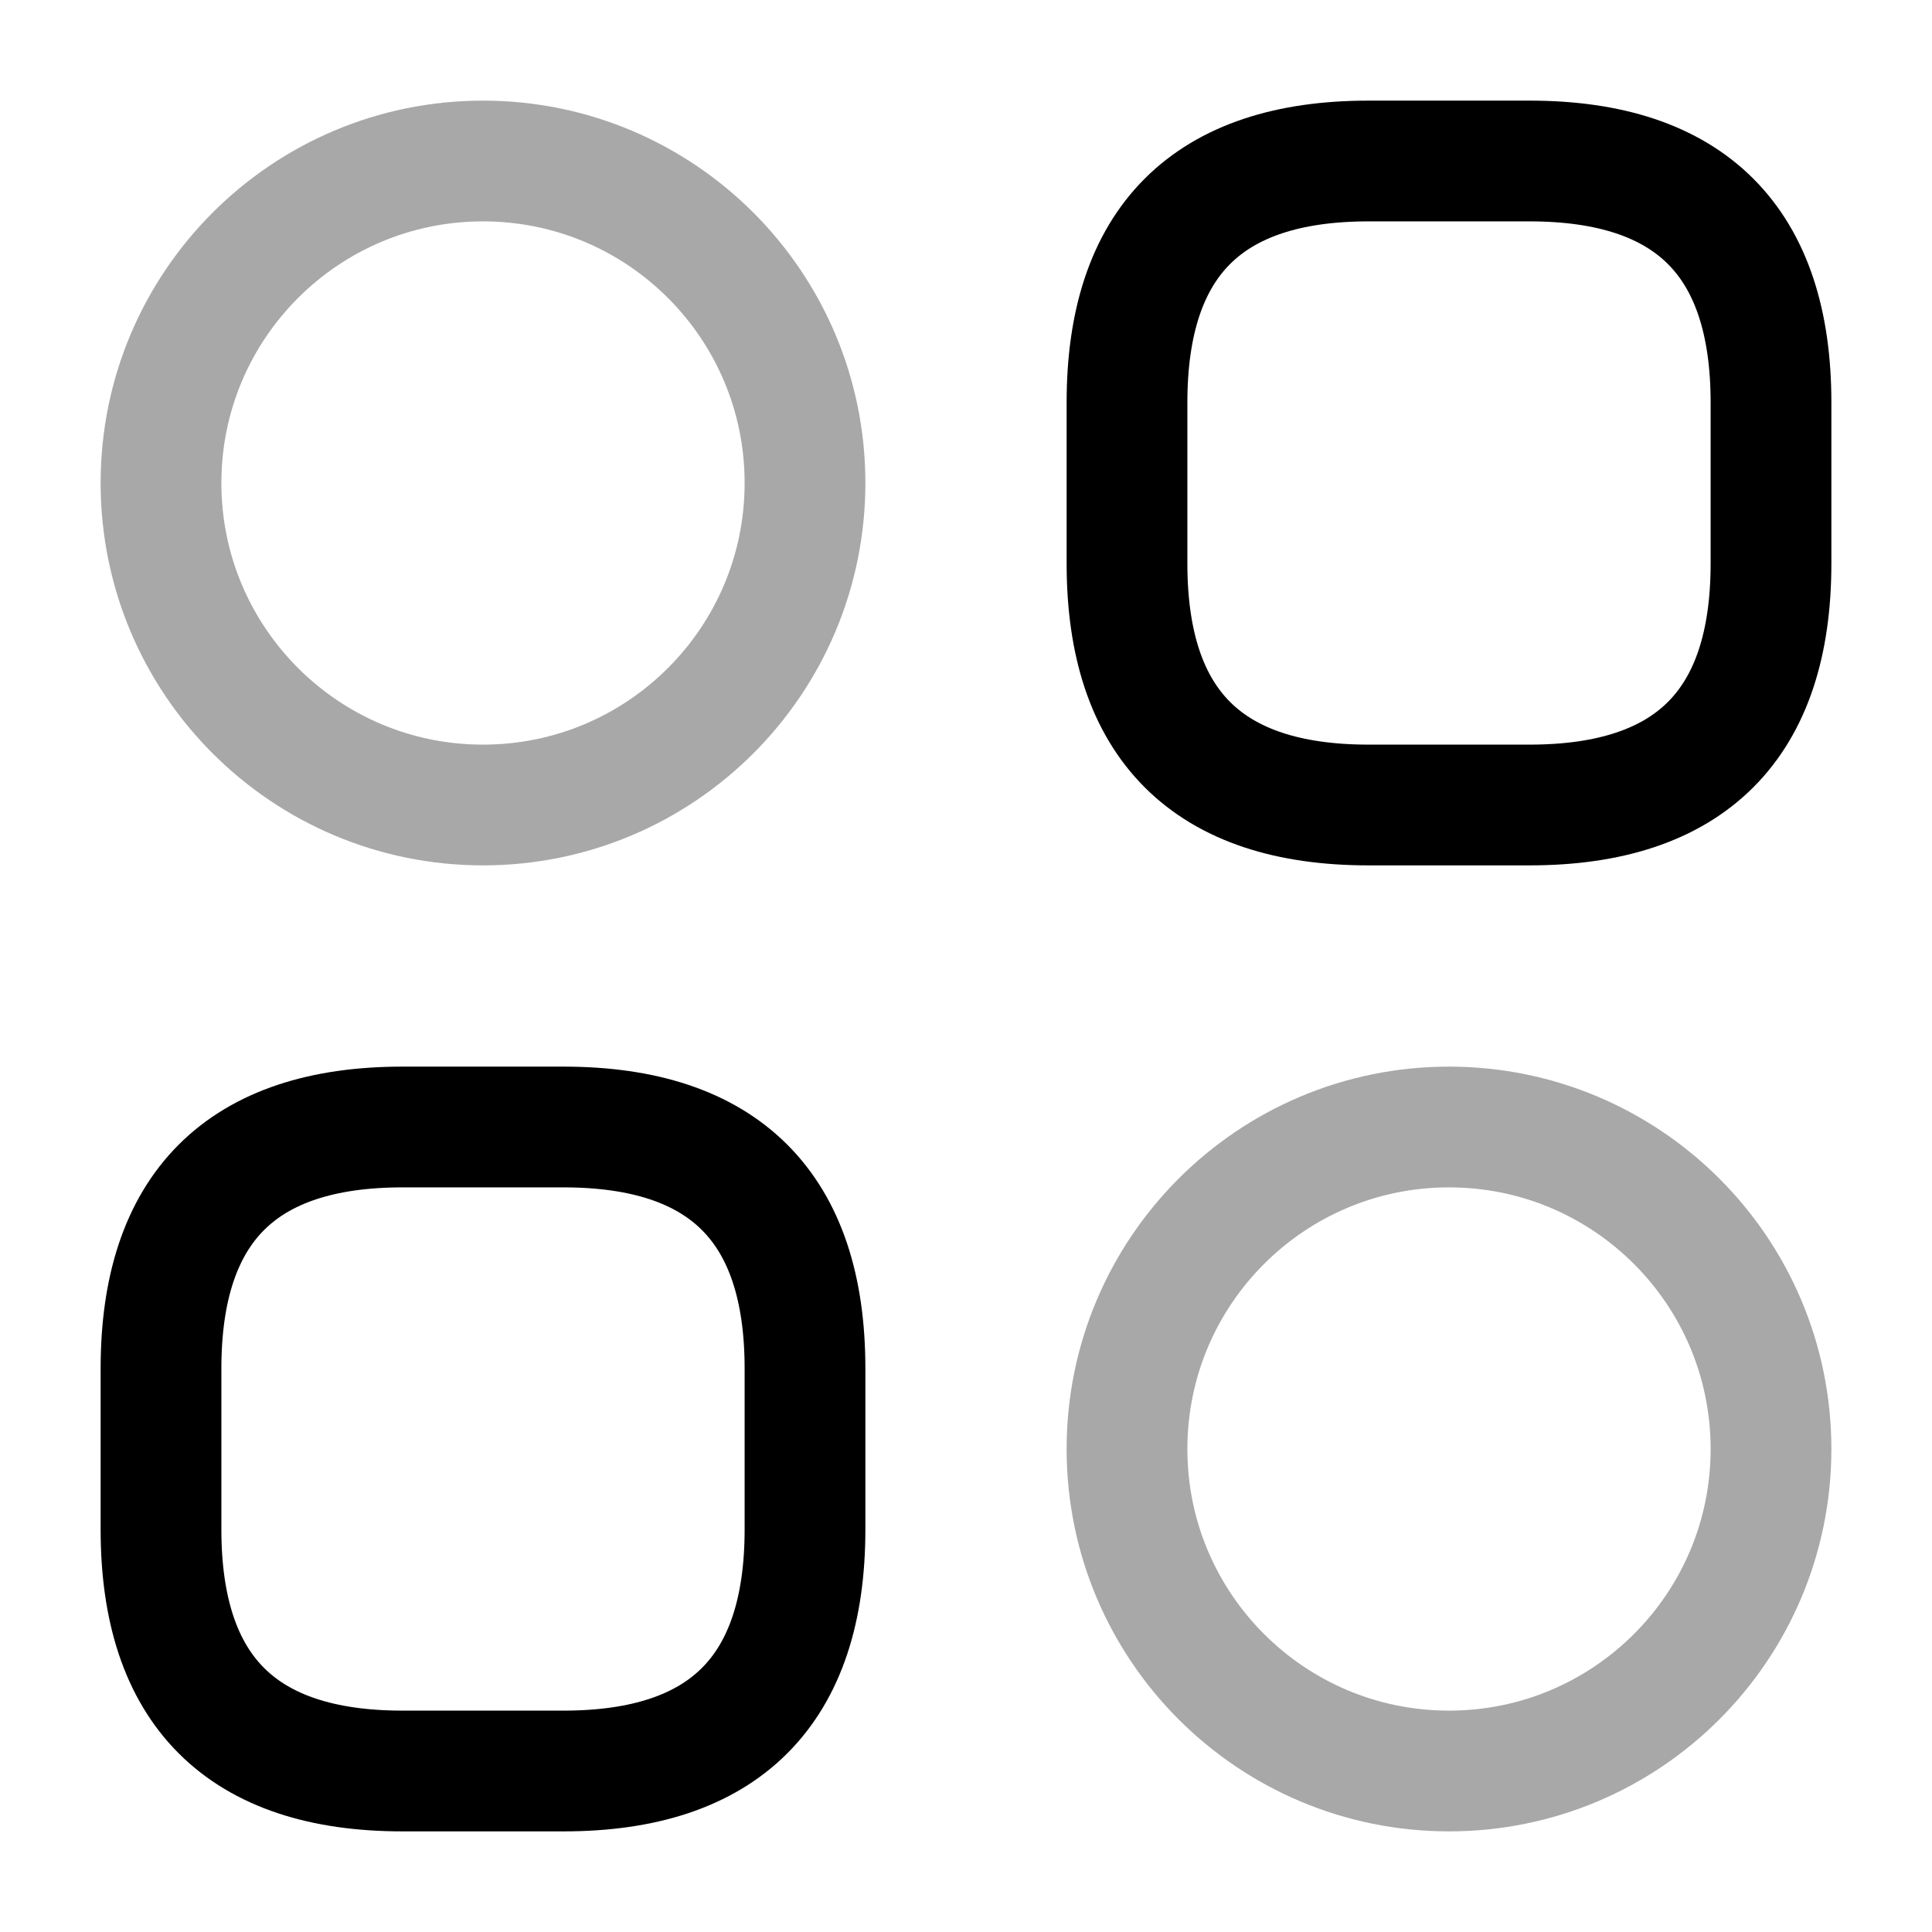
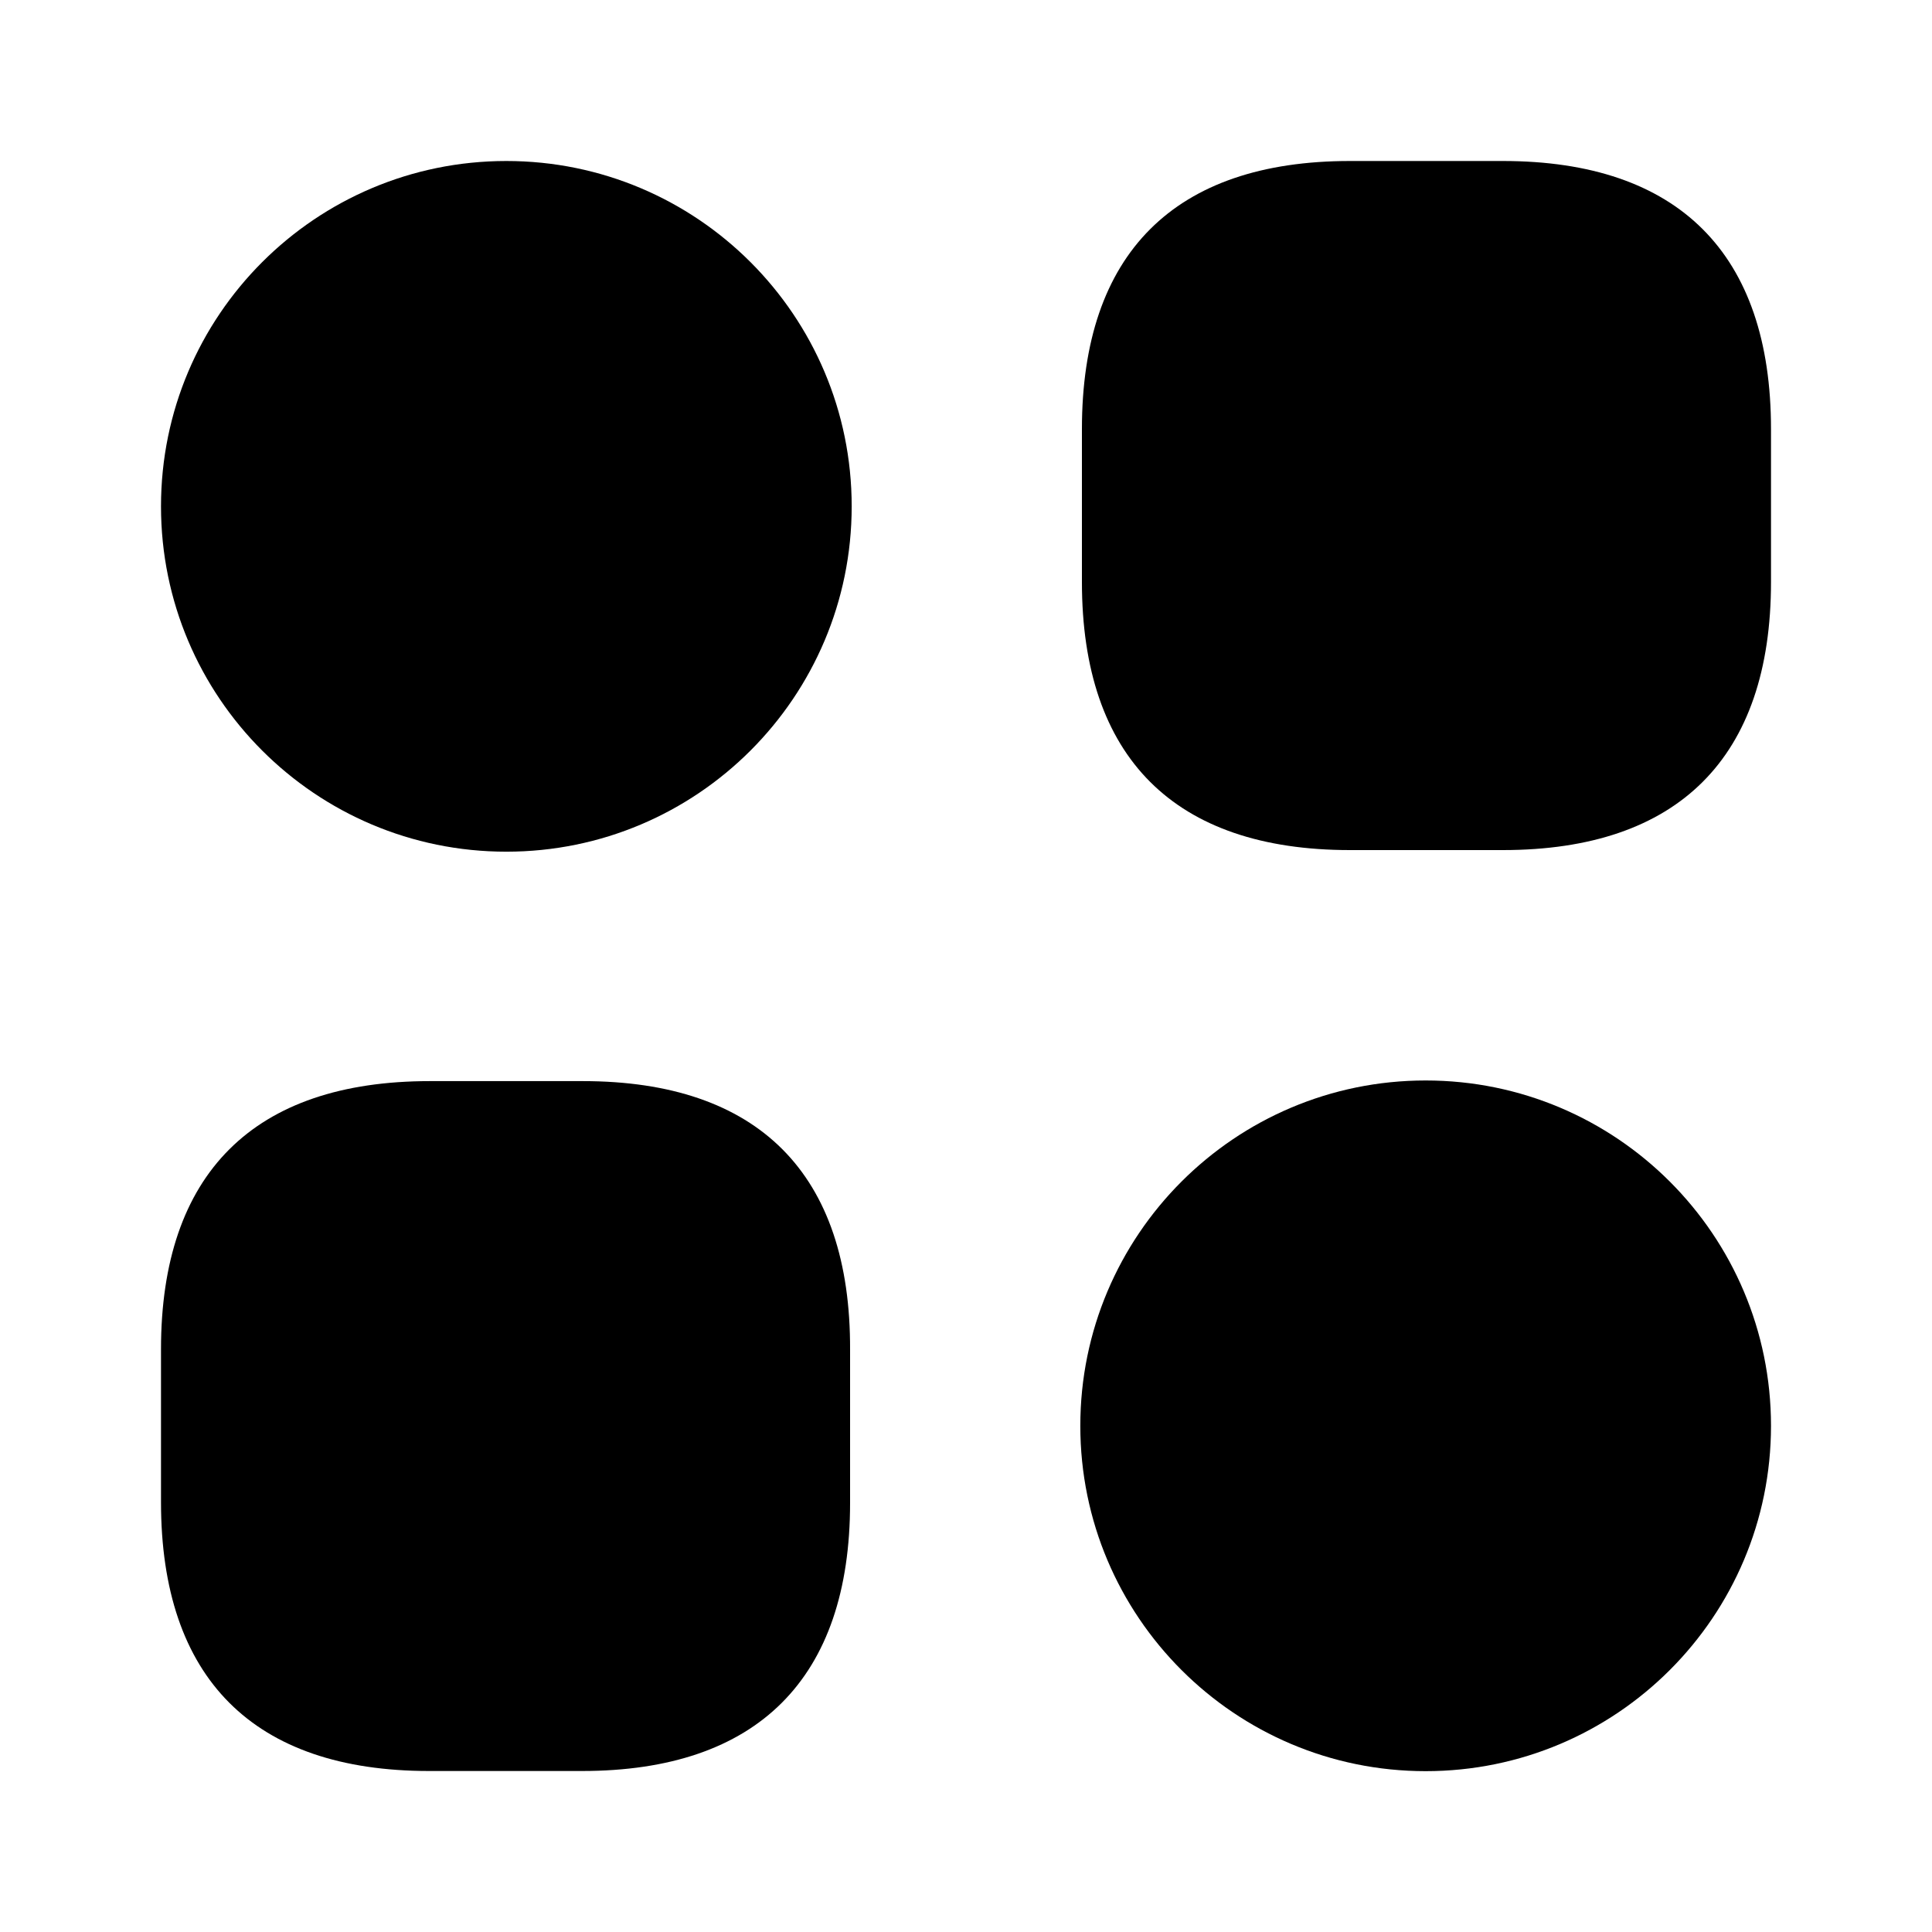
- <svg xmlns="http://www.w3.org/2000/svg" viewBox="0 0 24 24" fill="none">
-   <path d="M17 10H19C21 10 22 9 22 7V5C22 3 21 2 19 2H17C15 2 14 3 14 5V7C14 9 15 10 17 10Z" stroke="currentColor" stroke-width="1.5" stroke-miterlimit="10" stroke-linecap="round" stroke-linejoin="round" />
-   <path d="M5 22H7C9 22 10 21 10 19V17C10 15 9 14 7 14H5C3 14 2 15 2 17V19C2 21 3 22 5 22Z" stroke="currentColor" stroke-width="1.5" stroke-miterlimit="10" stroke-linecap="round" stroke-linejoin="round" />
-   <path opacity="0.34" d="M6 10C8.209 10 10 8.209 10 6C10 3.791 8.209 2 6 2C3.791 2 2 3.791 2 6C2 8.209 3.791 10 6 10Z" stroke="currentColor" stroke-width="1.5" stroke-miterlimit="10" stroke-linecap="round" stroke-linejoin="round" />
-   <path opacity="0.34" d="M18 22C20.209 22 22 20.209 22 18C22 15.791 20.209 14 18 14C15.791 14 14 15.791 14 18C14 20.209 15.791 22 18 22Z" stroke="currentColor" stroke-width="1.5" stroke-miterlimit="10" stroke-linecap="round" stroke-linejoin="round" />
+ <svg xmlns="http://www.w3.org/2000/svg" width="800px" height="800px" viewBox="0 0 24 24" fill="none">
+   <path d="M18.669 2H16.77C14.589 2 13.44 3.15 13.44 5.33V7.23C13.44 9.41 14.589 10.56 16.77 10.56H18.669C20.849 10.56 22 9.41 22 7.23V5.33C22 3.15 20.849 2 18.669 2Z" fill="currentColor" />
+   <path d="M7.24 13.43H5.34C3.15 13.43 2 14.58 2 16.76V18.66C2 20.85 3.15 22 5.33 22H7.23C9.41 22 10.56 20.85 10.56 18.67V16.77C10.57 14.58 9.42 13.43 7.24 13.43Z" fill="currentColor" />
+   <path d="M6.29 10.58C8.659 10.58 10.58 8.659 10.58 6.29C10.58 3.921 8.659 2 6.29 2C3.921 2 2 3.921 2 6.29C2 8.659 3.921 10.58 6.29 10.58Z" fill="currentColor" />
+   <path d="M17.71 22.002C20.079 22.002 22 20.081 22 17.712C22 15.343 20.079 13.422 17.71 13.422C15.341 13.422 13.42 15.343 13.42 17.712C13.42 20.081 15.341 22.002 17.71 22.002Z" fill="currentColor" />
</svg>
